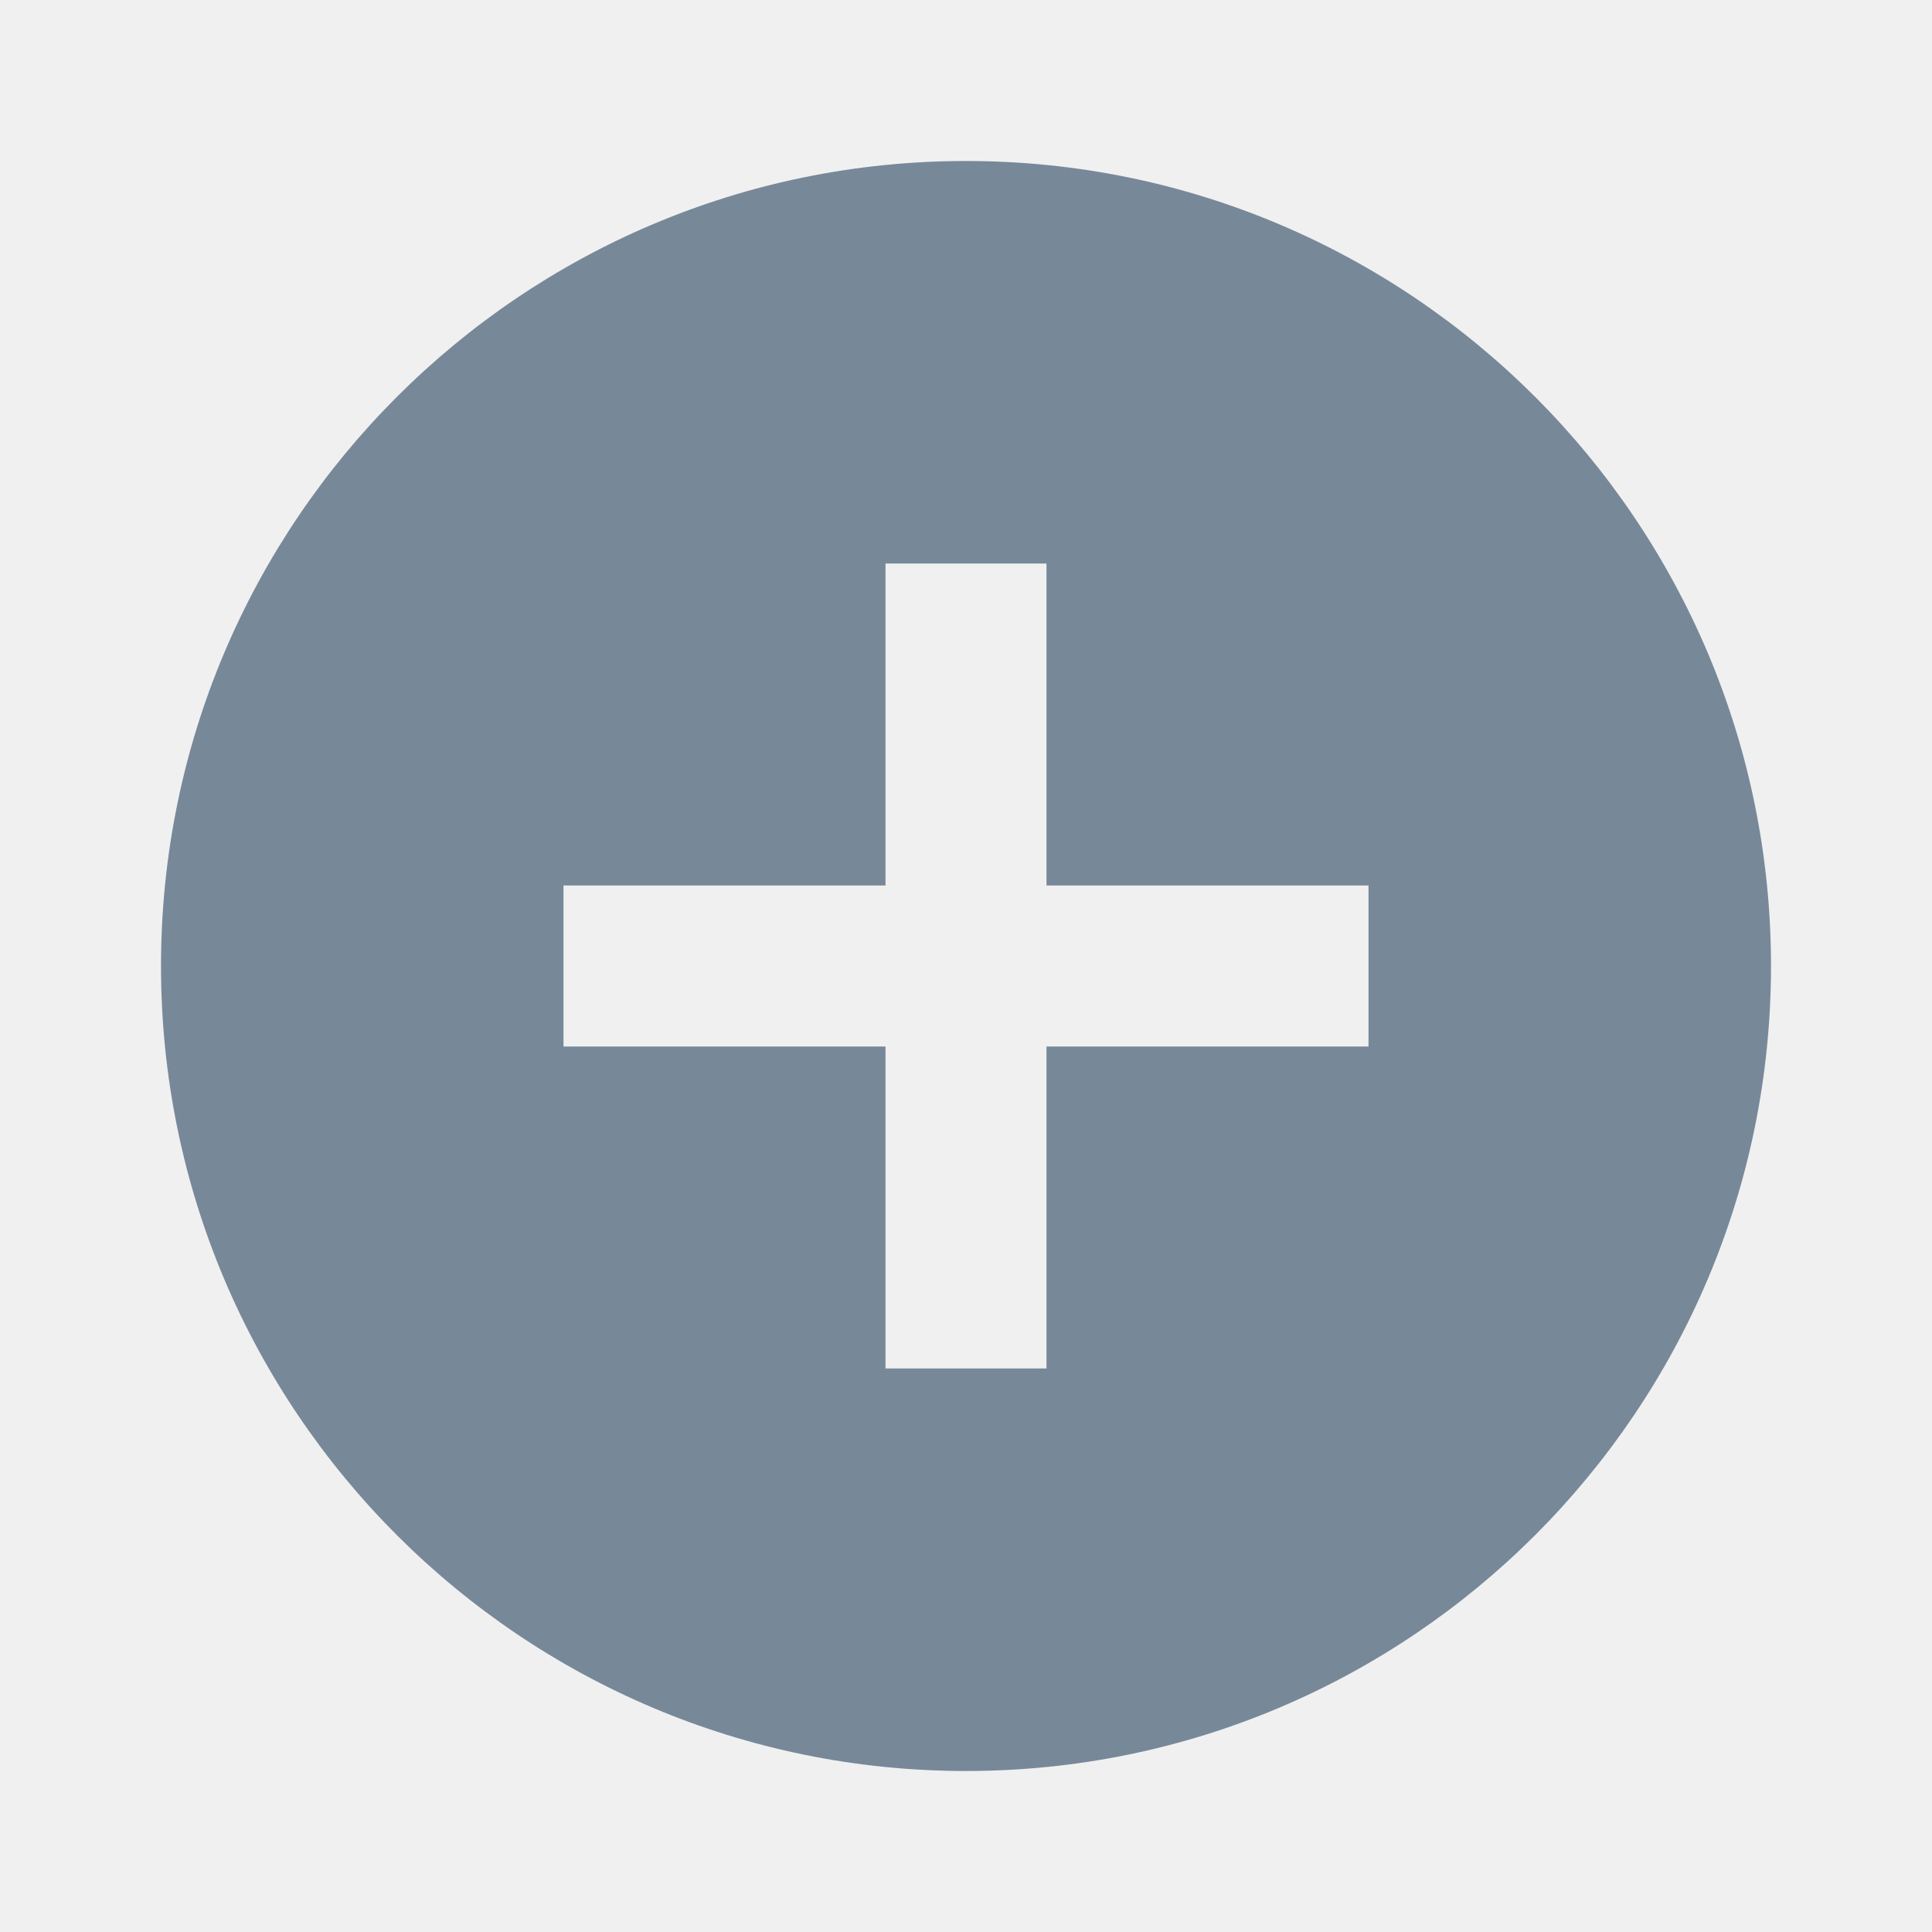
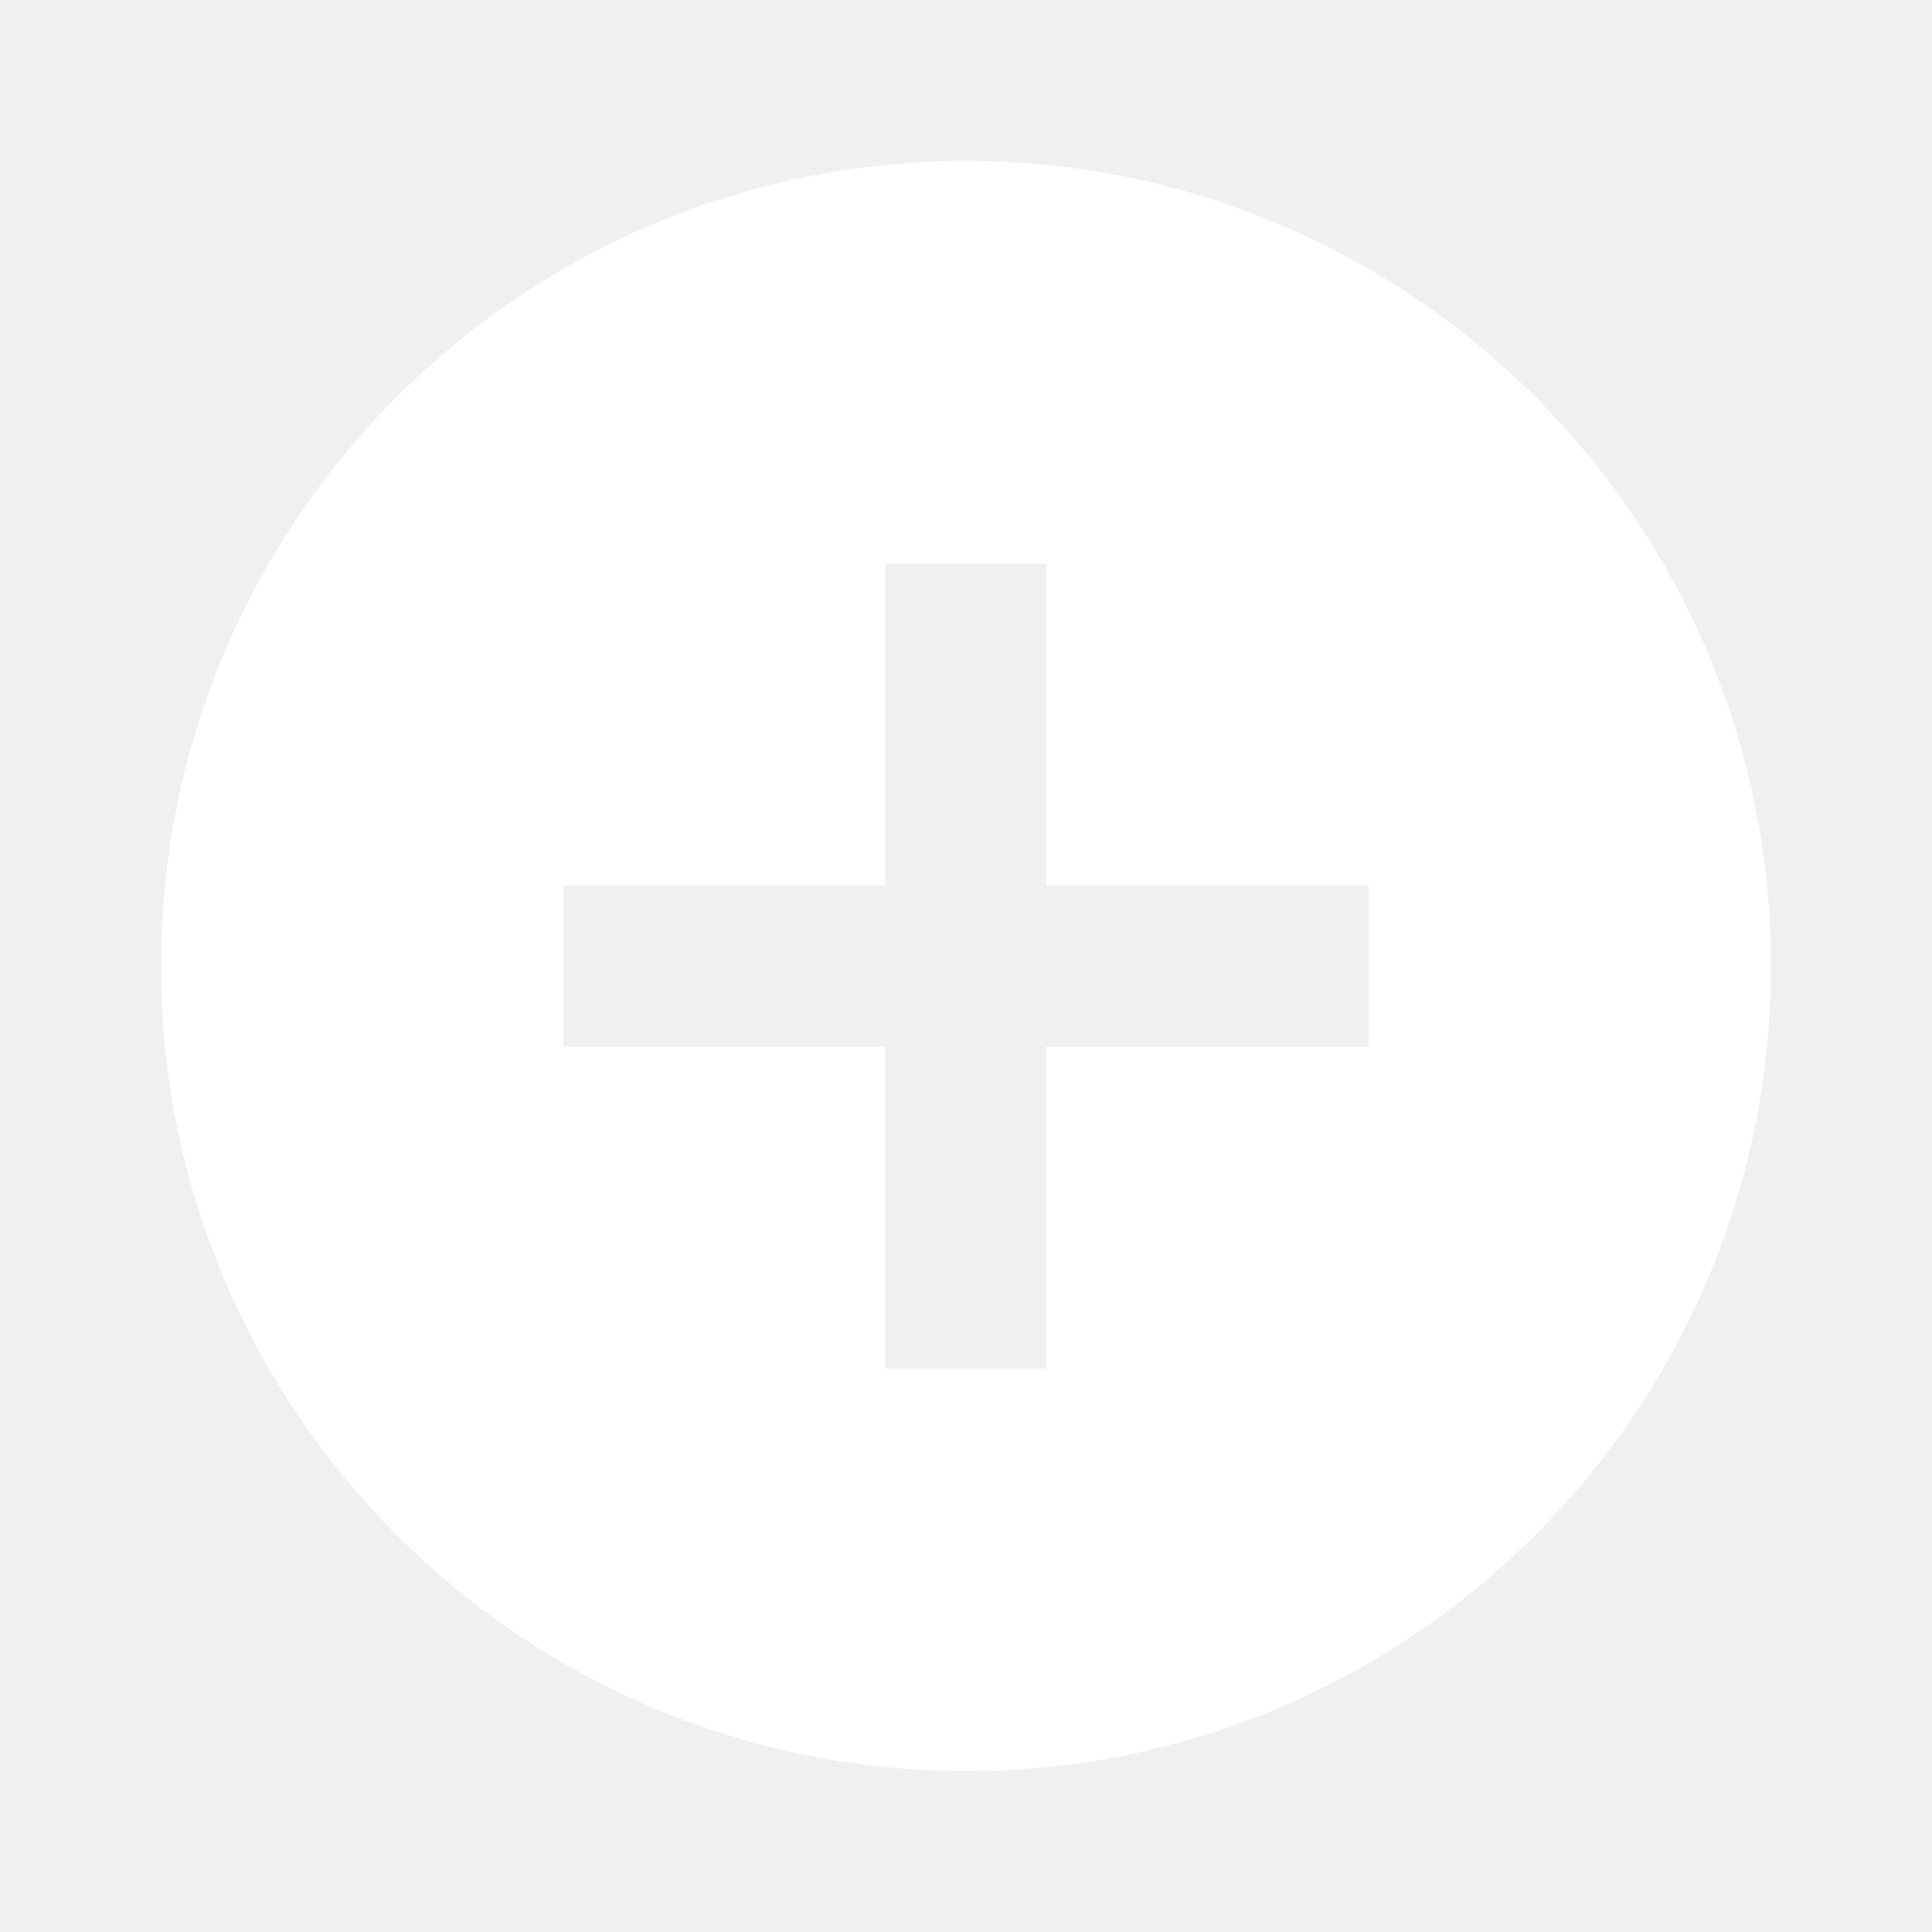
- <svg xmlns="http://www.w3.org/2000/svg" height="24px" viewBox="0 0 24 24" width="24px" fill="lightslategrey">
+ <svg xmlns="http://www.w3.org/2000/svg" height="24px" viewBox="0 0 24 24" width="24px" fill="#ffffff">
  <path d="M0 0h24v24H0z" fill="none" />
  <path d="M12 2C6.48 2 2 6.48 2 12s4.48 10 10 10 10-4.48 10-10S17.52 2 12 2zm5 11h-4v4h-2v-4H7v-2h4V7h2v4h4v2z" />
</svg>
